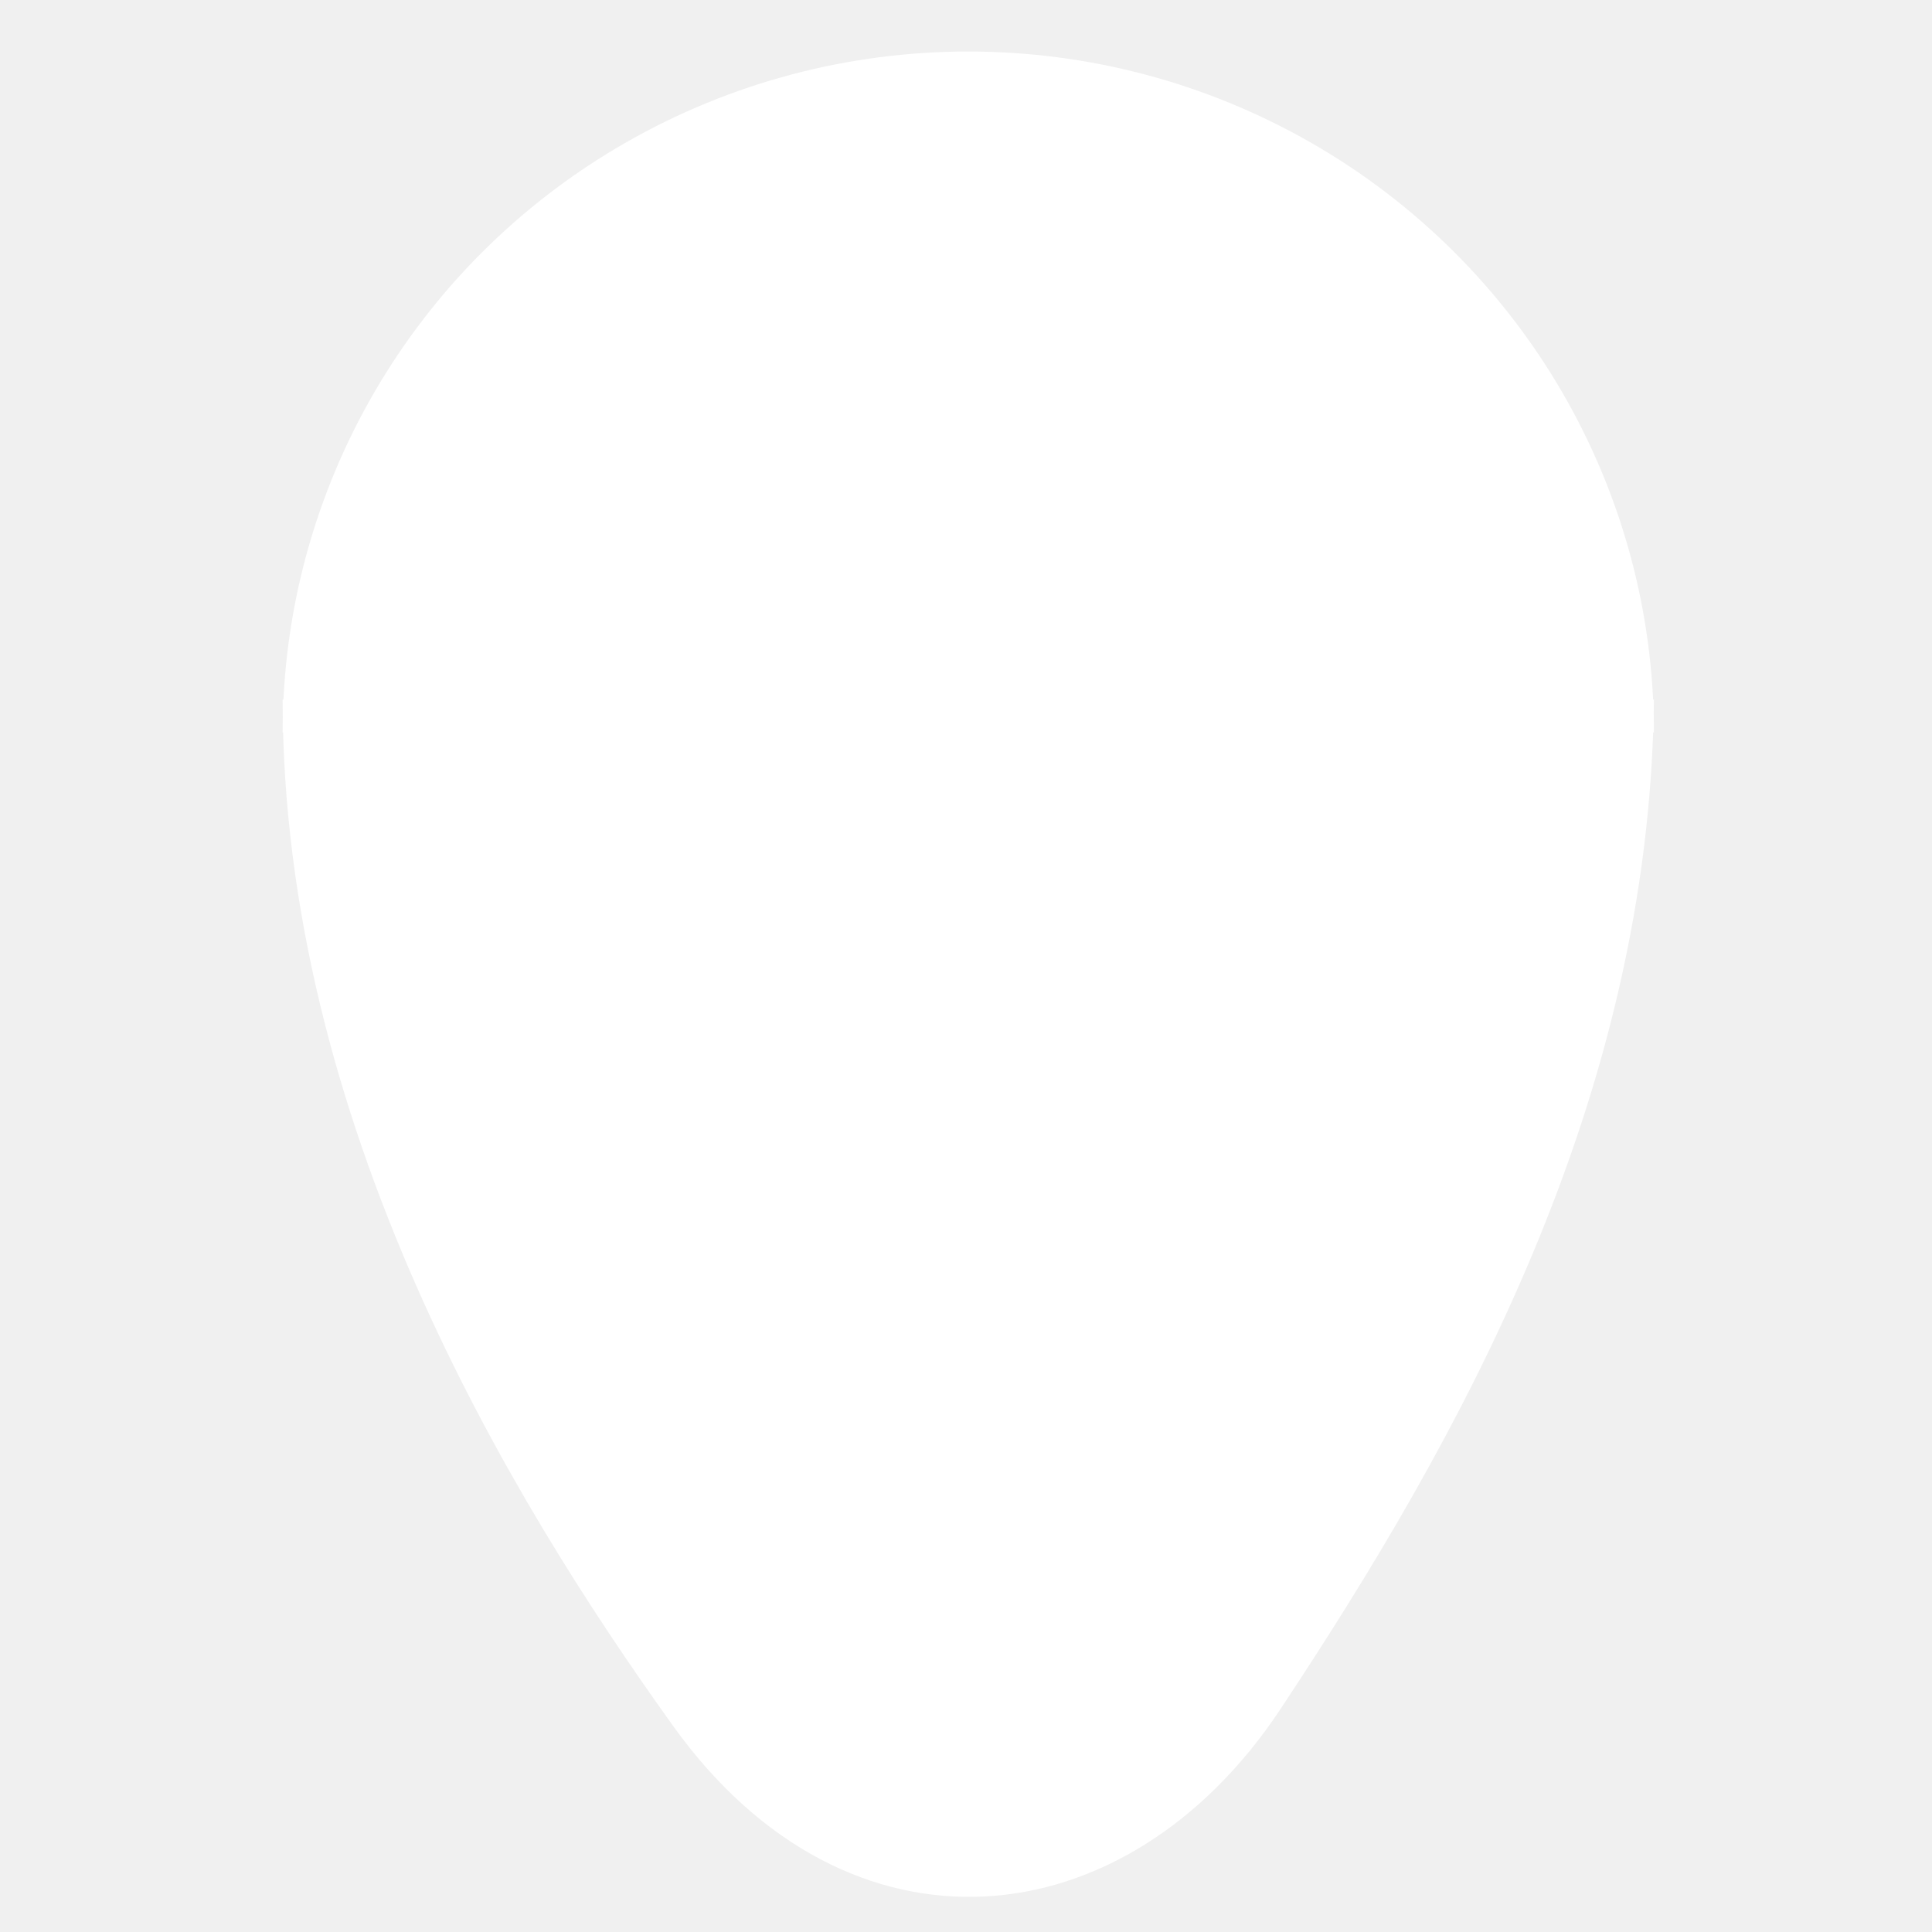
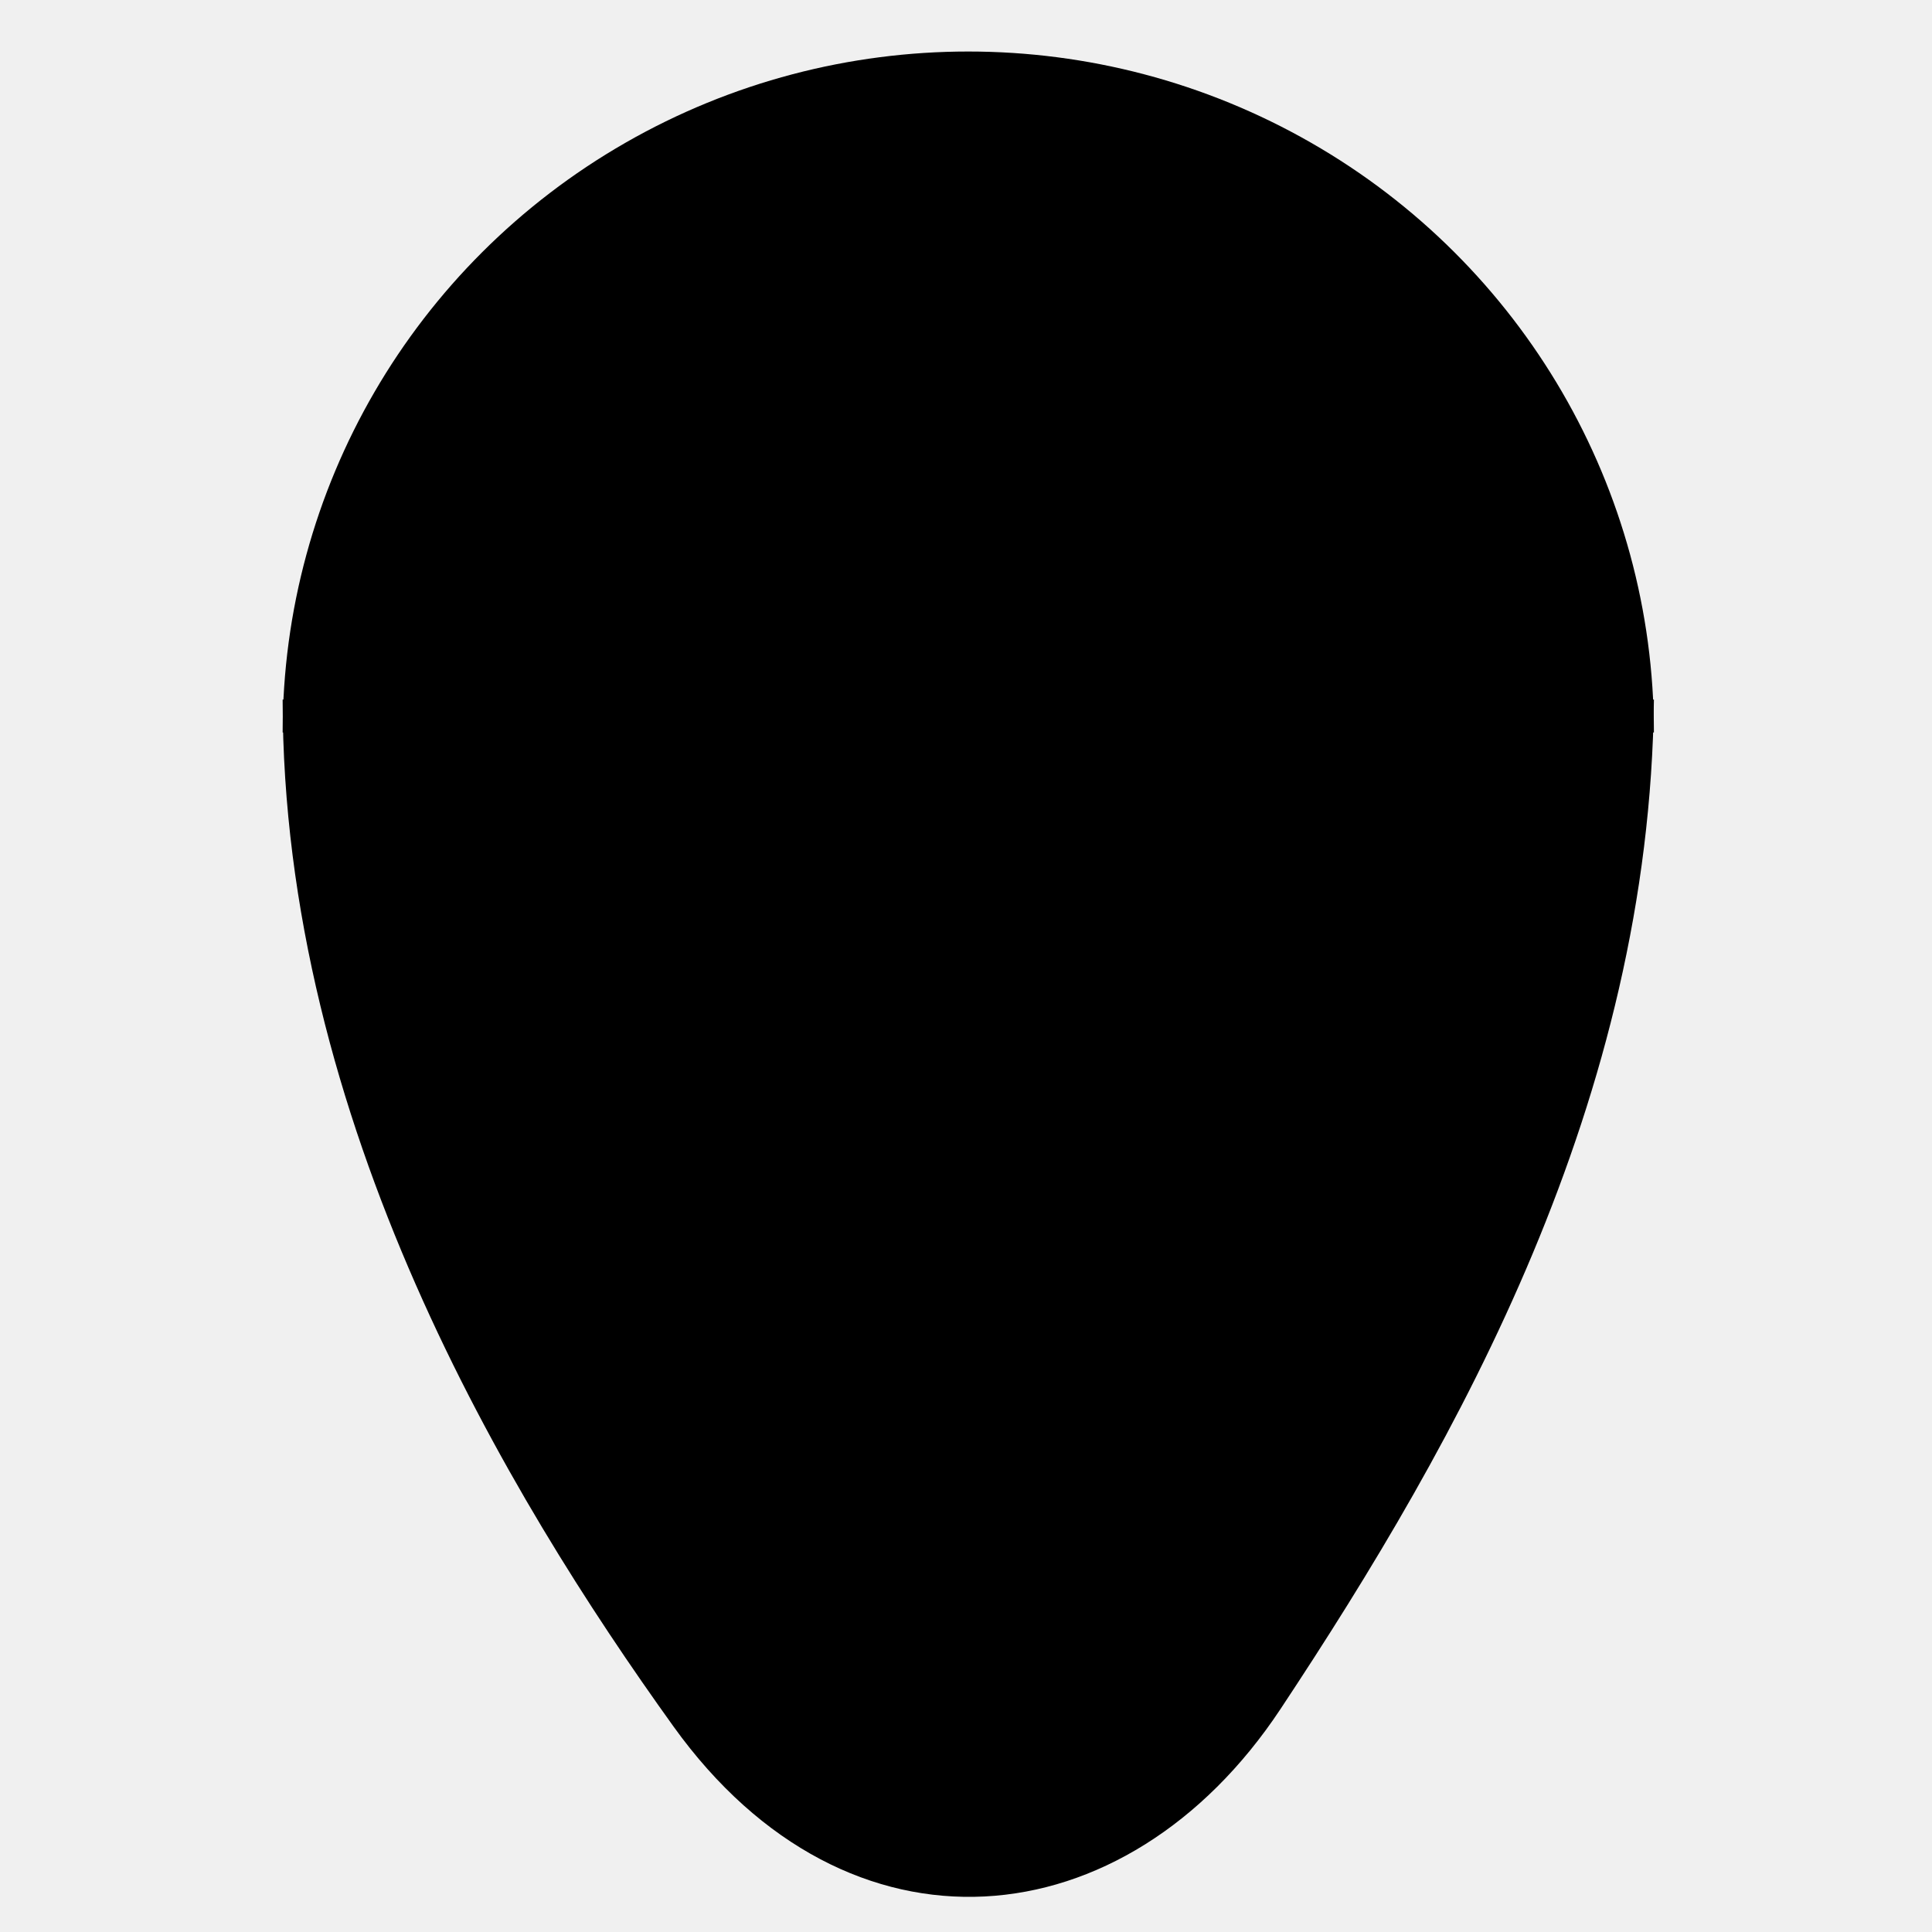
<svg xmlns="http://www.w3.org/2000/svg" width="300" height="300" viewBox="0 0 300 300" version="1.1" id="svg1">
  <defs id="defs1" />
-   <g id="g6" transform="matrix(1,0,0,-1,0,299.9831)">
-     <g id="g1">
-       <path style="font-variation-settings:'opsz' 32;opacity:1;fill:#ffffff;stroke:none;stroke-width:0.965" id="path5" d="M 256.819,-191.351 C 256.174,-129.072 226.613,-76.531 198.834,-34.601 174.814,1.656 131.688,5.842 104.588,-31.885 78.744,-67.864 43.888,-125.846 43.888,-191.351 H 150.354 Z" transform="scale(1,-1)" />
-       <path style="font-variation-settings:'opsz' 32;opacity:1;fill:#ffffff;stroke:none;stroke-width:0.733" id="path6" d="m 256.819,186.246 a 106.465,105.737 0 0 1 -53.233,91.571 106.465,105.737 0 0 1 -106.465,0 106.465,105.737 0 0 1 -53.233,-91.571 H 150.354 Z" />
+   <g id="g6" transform="matrix(1,0,0,-1,0,299.9831)" style="fill:#000000;fill-opacity:1">
+     <g id="g1" style="fill:#000000;fill-opacity:1">
+       <path style="font-variation-settings:'opsz' 32;opacity:1;fill:#000000;fill-opacity:1;stroke:none;stroke-width:0.965" id="path5" d="M 256.819,-191.351 C 256.174,-129.072 226.613,-76.531 198.834,-34.601 174.814,1.656 131.688,5.842 104.588,-31.885 78.744,-67.864 43.888,-125.846 43.888,-191.351 H 150.354 Z" transform="scale(1,-1)" />
+       <path style="font-variation-settings:'opsz' 32;opacity:1;fill:#000000;fill-opacity:1;stroke:none;stroke-width:0.733" id="path6" d="m 256.819,186.246 a 106.465,105.737 0 0 1 -53.233,91.571 106.465,105.737 0 0 1 -106.465,0 106.465,105.737 0 0 1 -53.233,-91.571 H 150.354 Z" />
    </g>
  </g>
</svg>
